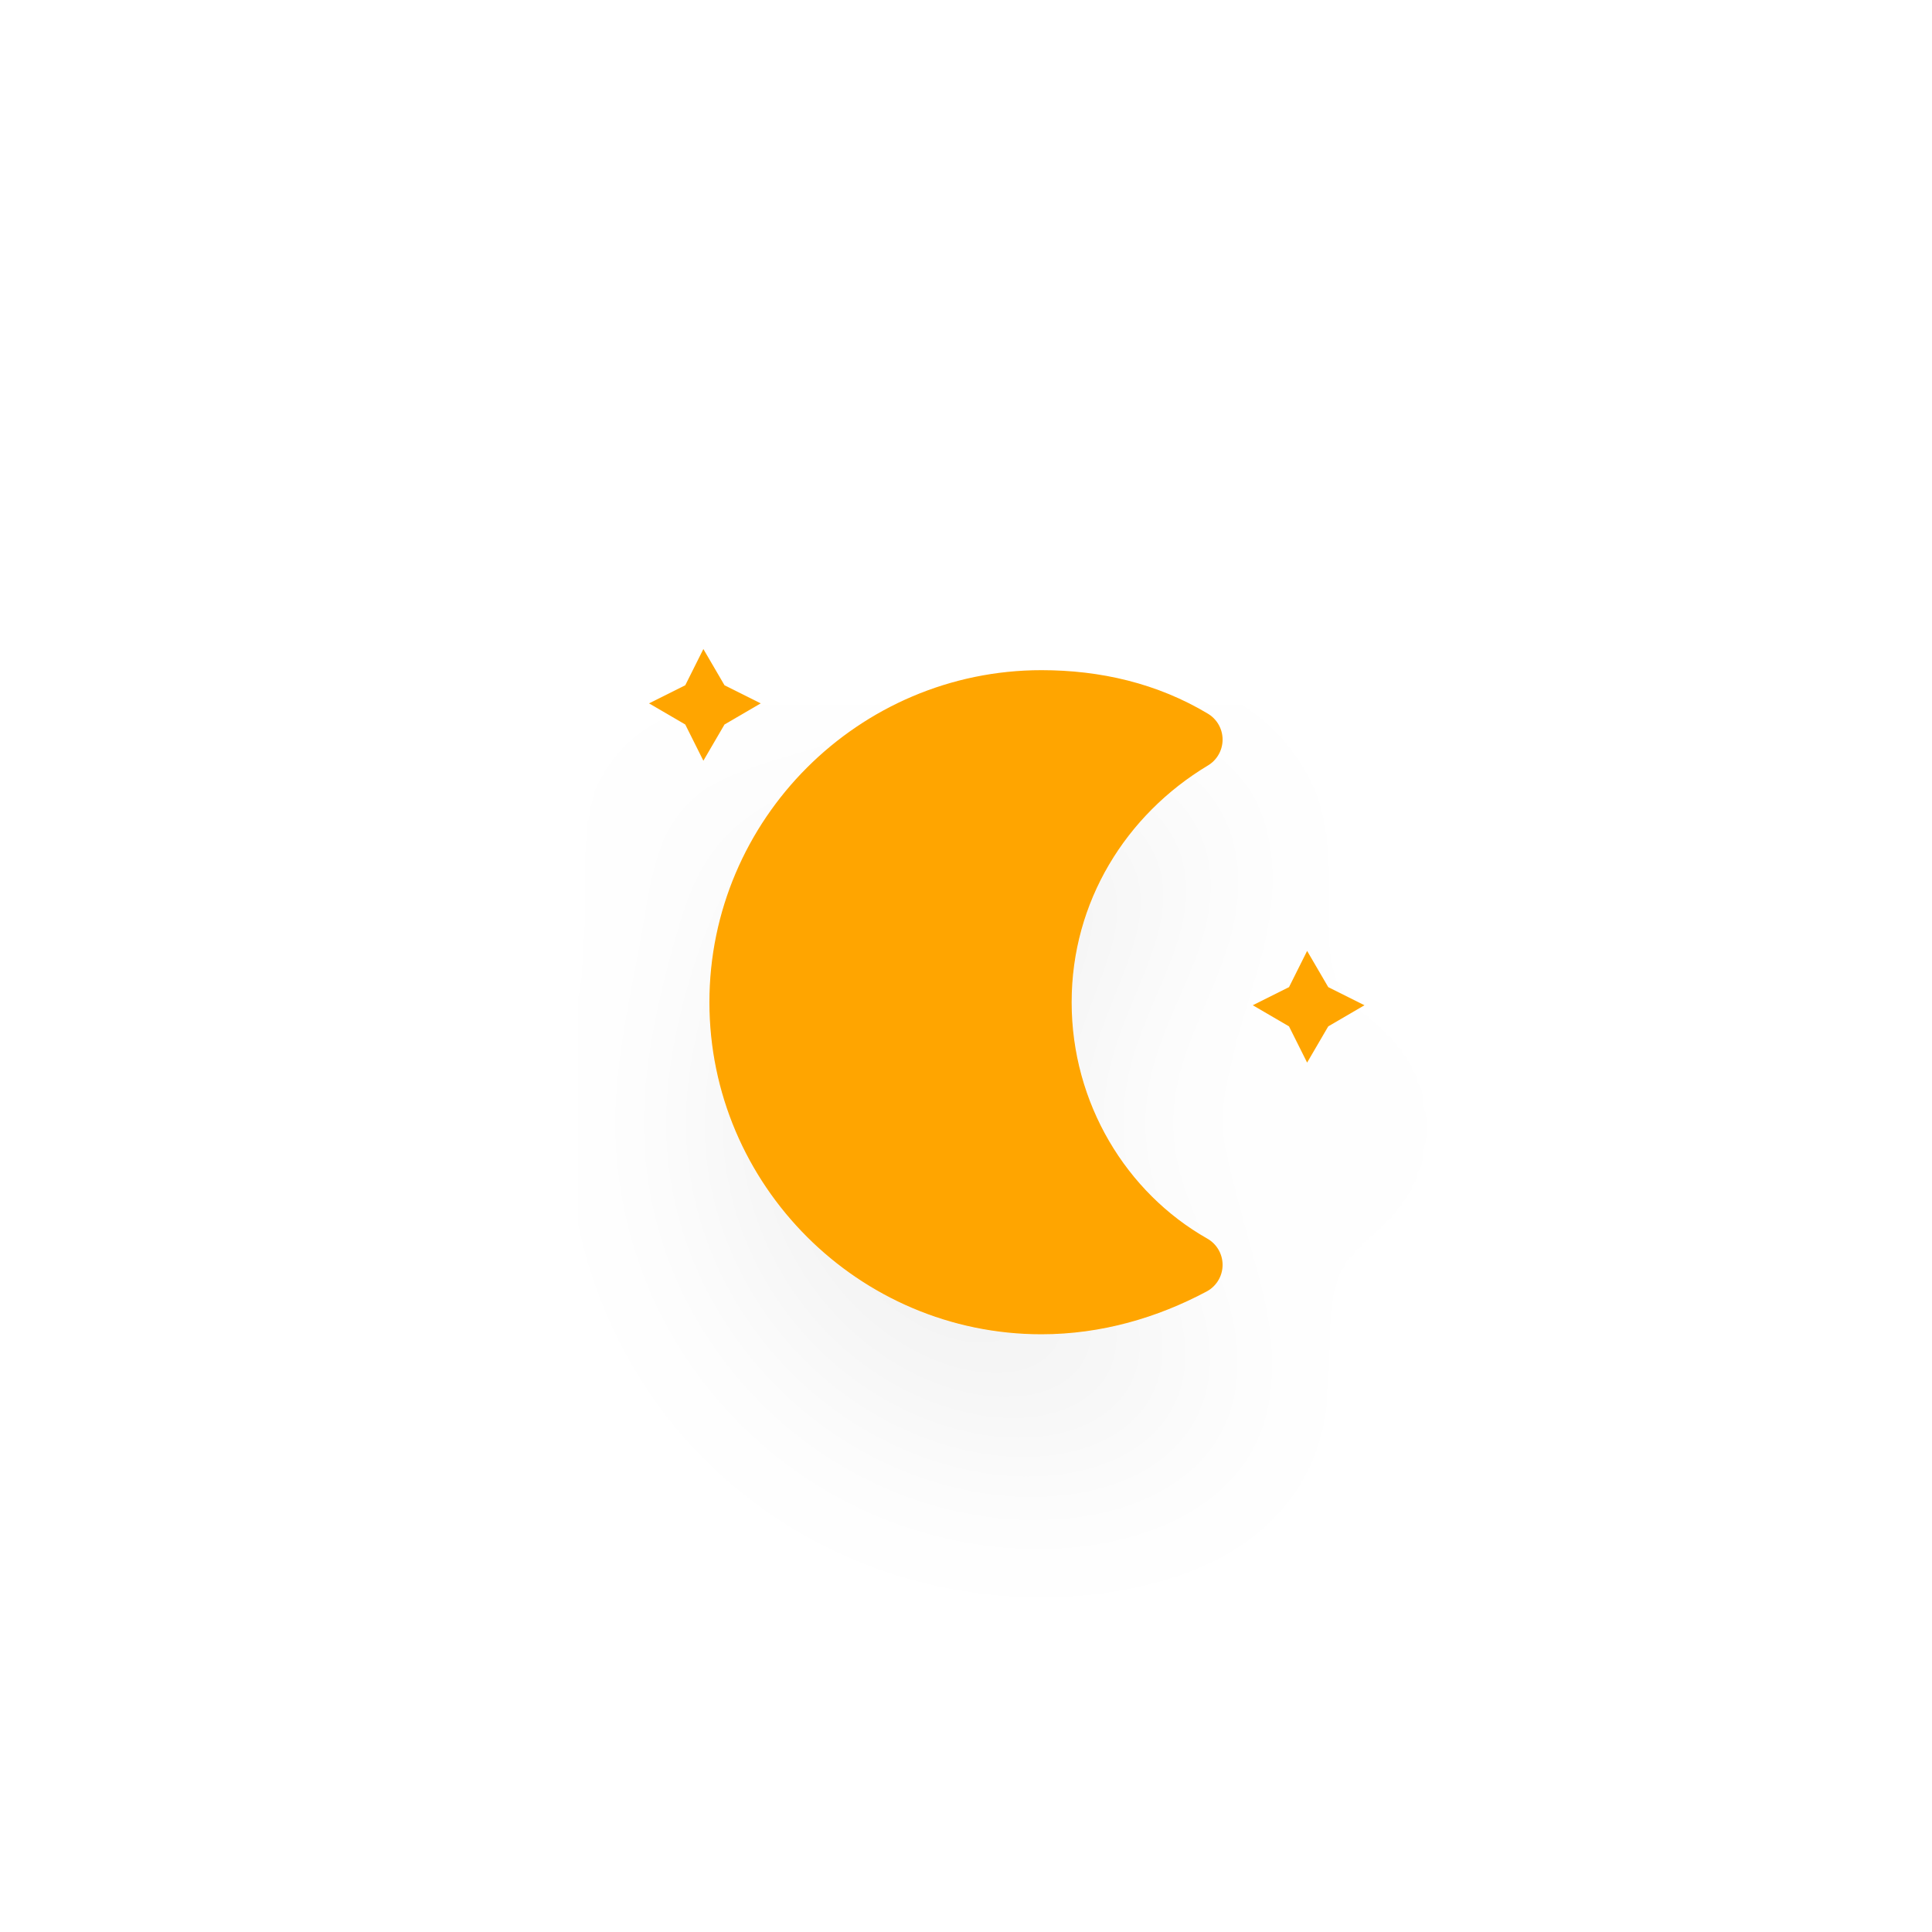
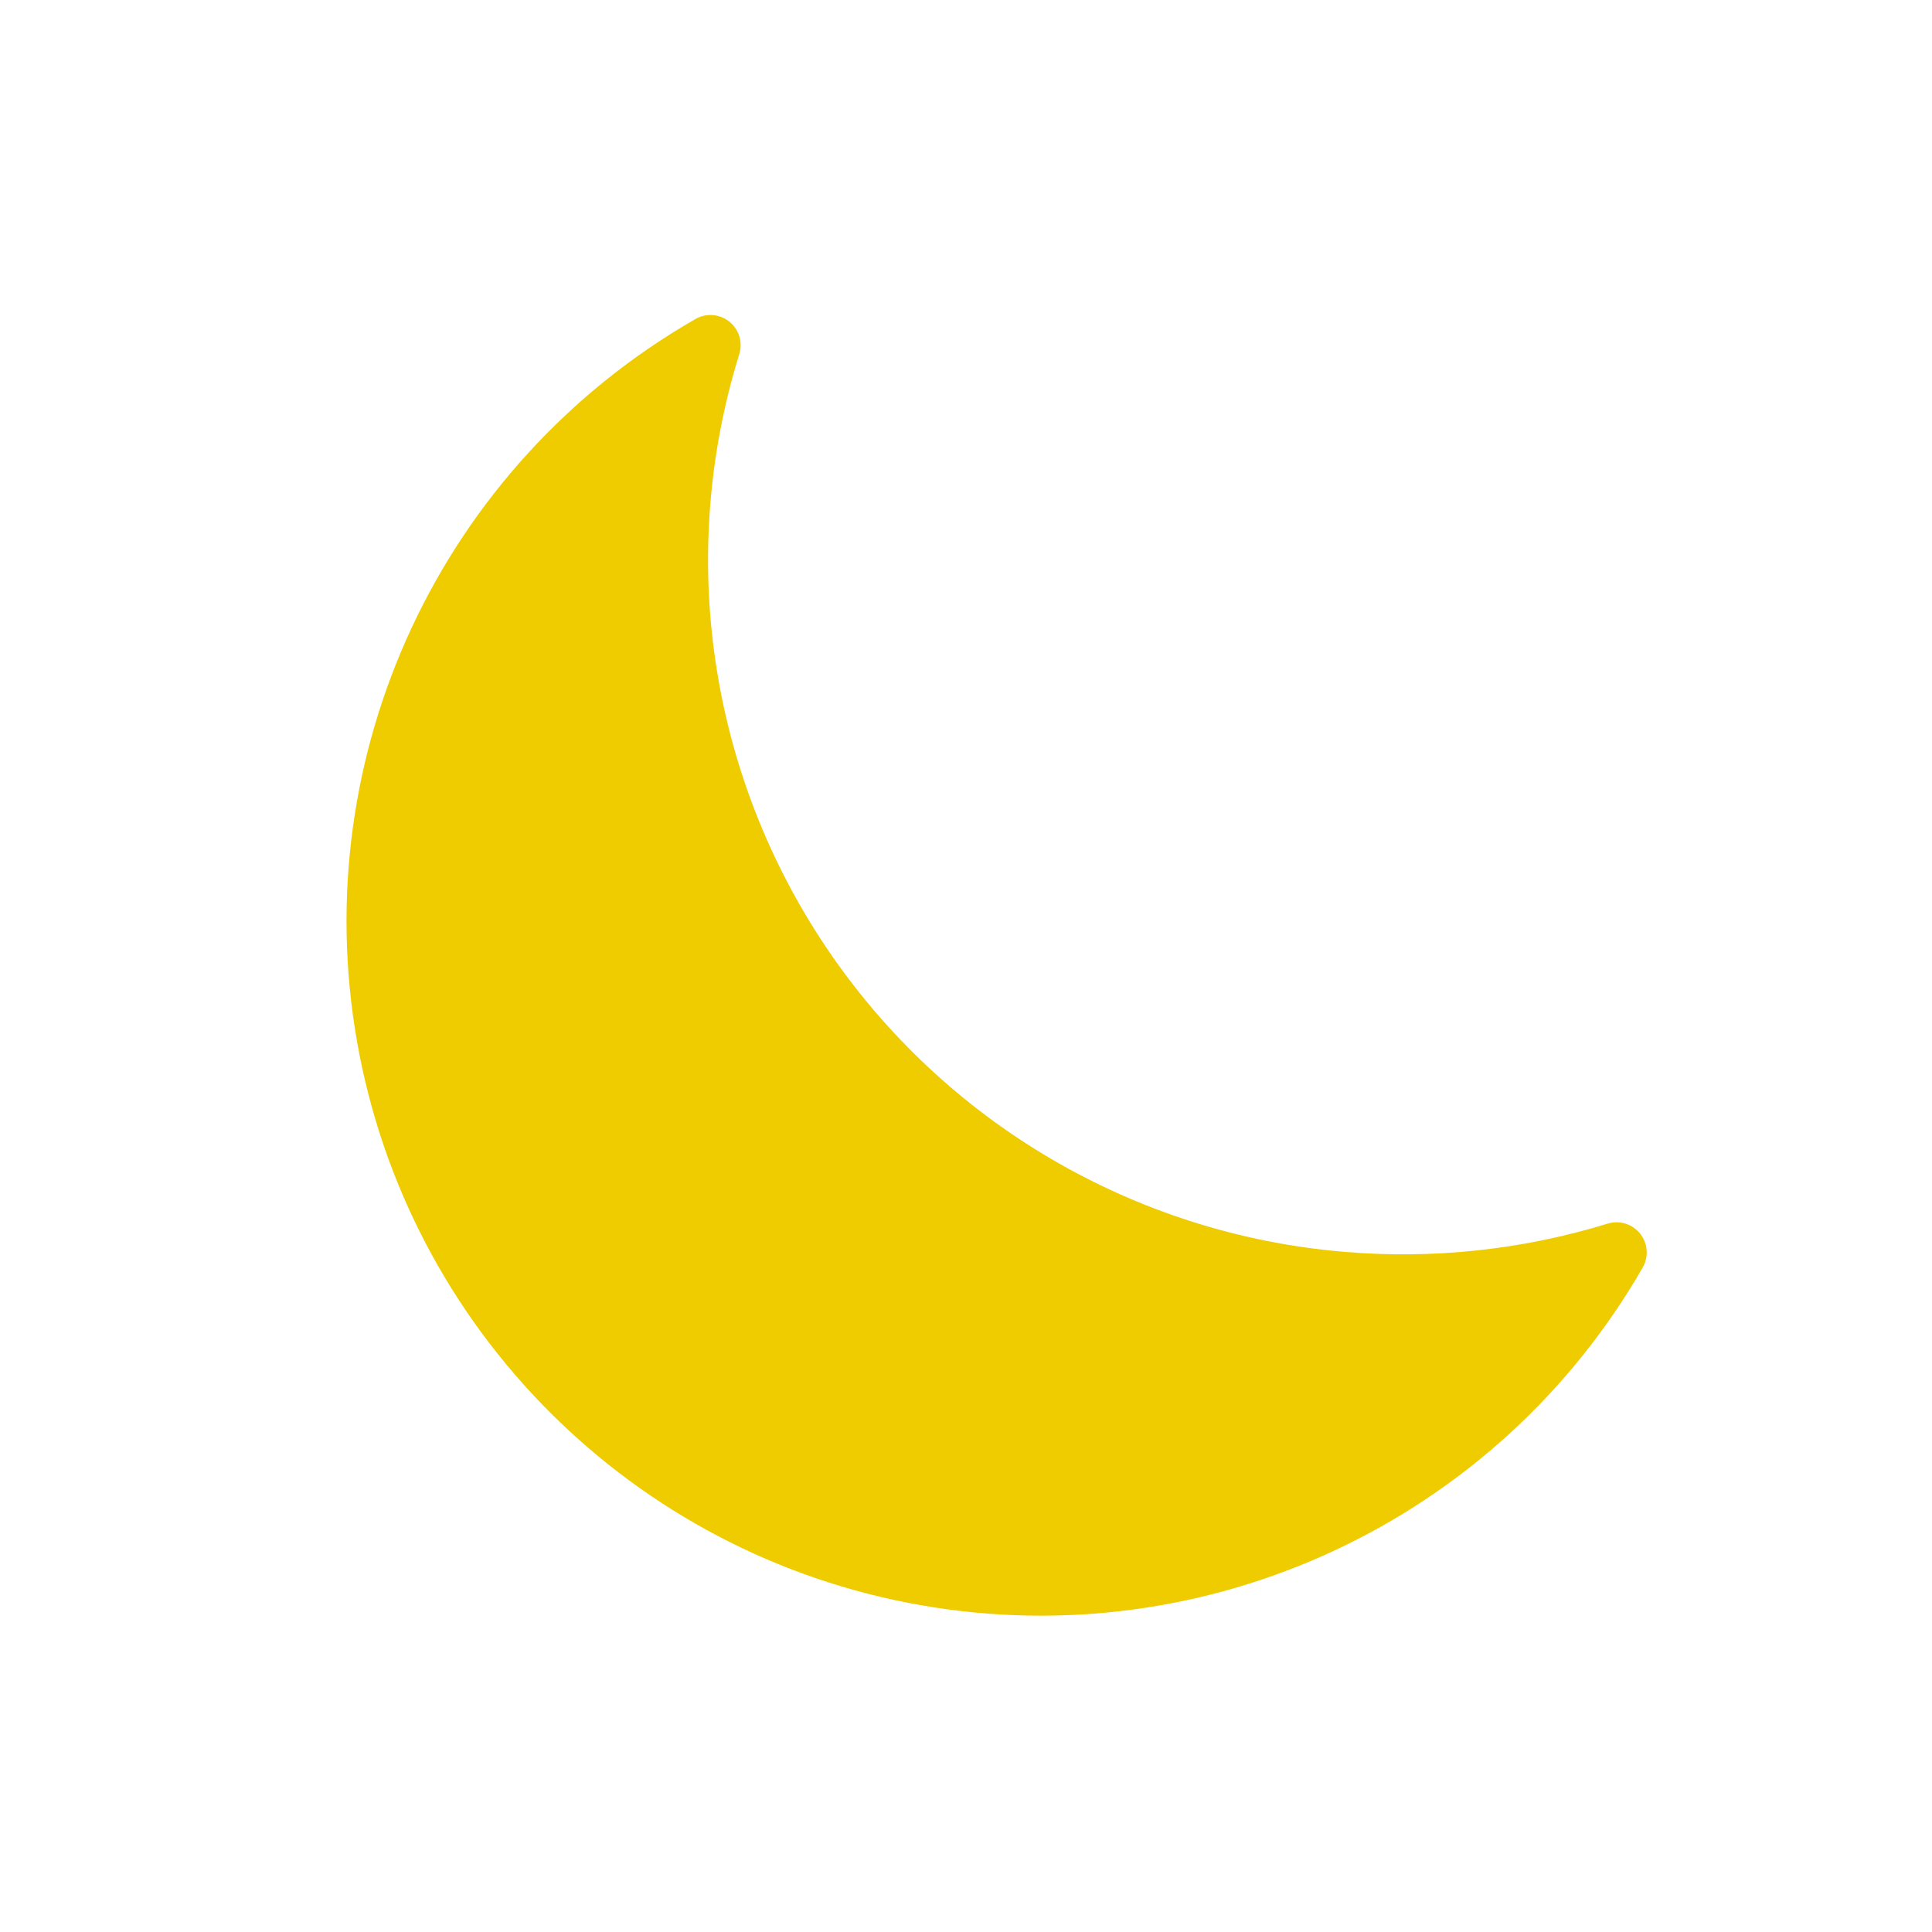
- <svg xmlns="http://www.w3.org/2000/svg" version="1.1" width="64" height="64" viewbox="0 0 64 64">
+ <svg xmlns="http://www.w3.org/2000/svg" data-name="Layer 1" id="Layer_1" viewBox="0 0 64 64">
  <defs>
-     <filter id="blur" width="200%" height="200%">
-       <feGaussianBlur in="SourceAlpha" stdDeviation="3" />
-       <feOffset dx="0" dy="4" result="offsetblur" />
-       <feComponentTransfer>
-         <feFuncA type="linear" slope="0.05" />
-       </feComponentTransfer>
-       <feMerge>
-         <feMergeNode />
-         <feMergeNode in="SourceGraphic" />
-       </feMerge>
-     </filter>
-     <style type="text/css">
- /*
- ** CLOUDS
- */
- @keyframes am-weather-cloud-1 {
-   0% {
-     -webkit-transform: translate(-5px,0px);
-        -moz-transform: translate(-5px,0px);
-         -ms-transform: translate(-5px,0px);
-             transform: translate(-5px,0px);
-   }
- 
-   50% {
-     -webkit-transform: translate(10px,0px);
-        -moz-transform: translate(10px,0px);
-         -ms-transform: translate(10px,0px);
-             transform: translate(10px,0px);
-   }
- 
-   100% {
-     -webkit-transform: translate(-5px,0px);
-        -moz-transform: translate(-5px,0px);
-         -ms-transform: translate(-5px,0px);
-             transform: translate(-5px,0px);
-   }
- }
- 
- .am-weather-cloud-1 {
-   -webkit-animation-name: am-weather-cloud-1;
-      -moz-animation-name: am-weather-cloud-1;
-           animation-name: am-weather-cloud-1;
-   -webkit-animation-duration: 7s;
-      -moz-animation-duration: 7s;
-           animation-duration: 7s;
-   -webkit-animation-timing-function: linear;
-      -moz-animation-timing-function: linear;
-           animation-timing-function: linear;
-   -webkit-animation-iteration-count: infinite;
-      -moz-animation-iteration-count: infinite;
-           animation-iteration-count: infinite;
- }
- 
- @keyframes am-weather-cloud-2 {
-   0% {
-     -webkit-transform: translate(0px,0px);
-        -moz-transform: translate(0px,0px);
-         -ms-transform: translate(0px,0px);
-             transform: translate(0px,0px);
-   }
- 
-   50% {
-     -webkit-transform: translate(2px,0px);
-        -moz-transform: translate(2px,0px);
-         -ms-transform: translate(2px,0px);
-             transform: translate(2px,0px);
-   }
- 
-   100% {
-     -webkit-transform: translate(0px,0px);
-        -moz-transform: translate(0px,0px);
-         -ms-transform: translate(0px,0px);
-             transform: translate(0px,0px);
-   }
- }
- 
- .am-weather-cloud-2 {
-   -webkit-animation-name: am-weather-cloud-2;
-      -moz-animation-name: am-weather-cloud-2;
-           animation-name: am-weather-cloud-2;
-   -webkit-animation-duration: 3s;
-      -moz-animation-duration: 3s;
-           animation-duration: 3s;
-   -webkit-animation-timing-function: linear;
-      -moz-animation-timing-function: linear;
-           animation-timing-function: linear;
-   -webkit-animation-iteration-count: infinite;
-      -moz-animation-iteration-count: infinite;
-           animation-iteration-count: infinite;
- }
- 
- /*
- ** SUN
- */
- @keyframes am-weather-sun {
-   0% {
-     -webkit-transform: rotate(0deg);
-        -moz-transform: rotate(0deg);
-         -ms-transform: rotate(0deg);
-             transform: rotate(0deg);
-   }
- 
-   100% {
-     -webkit-transform: rotate(360deg);
-        -moz-transform: rotate(360deg);
-         -ms-transform: rotate(360deg);
-             transform: rotate(360deg);
-   }
- }
- 
- .am-weather-sun {
-   -webkit-animation-name: am-weather-sun;
-      -moz-animation-name: am-weather-sun;
-       -ms-animation-name: am-weather-sun;
-           animation-name: am-weather-sun;
-   -webkit-animation-duration: 9s;
-      -moz-animation-duration: 9s;
-       -ms-animation-duration: 9s;
-           animation-duration: 9s;
-   -webkit-animation-timing-function: linear;
-      -moz-animation-timing-function: linear;
-       -ms-animation-timing-function: linear;
-           animation-timing-function: linear;
-   -webkit-animation-iteration-count: infinite;
-      -moz-animation-iteration-count: infinite;
-       -ms-animation-iteration-count: infinite;
-           animation-iteration-count: infinite;
- }
- 
- @keyframes am-weather-sun-shiny {
-   0% {
-     stroke-dasharray: 3px 10px;
-     stroke-dashoffset: 0px;
-   }
- 
-   50% {
-     stroke-dasharray: 0.1px 10px;
-     stroke-dashoffset: -1px;
-   }
- 
-   100% {
-     stroke-dasharray: 3px 10px;
-     stroke-dashoffset: 0px;
-   }
- }
- 
- .am-weather-sun-shiny line {
-   -webkit-animation-name: am-weather-sun-shiny;
-      -moz-animation-name: am-weather-sun-shiny;
-       -ms-animation-name: am-weather-sun-shiny;
-           animation-name: am-weather-sun-shiny;
-   -webkit-animation-duration: 2s;
-      -moz-animation-duration: 2s;
-       -ms-animation-duration: 2s;
-           animation-duration: 2s;
-   -webkit-animation-timing-function: linear;
-      -moz-animation-timing-function: linear;
-       -ms-animation-timing-function: linear;
-           animation-timing-function: linear;
-   -webkit-animation-iteration-count: infinite;
-      -moz-animation-iteration-count: infinite;
-       -ms-animation-iteration-count: infinite;
-           animation-iteration-count: infinite;
- }
- 
- 
- 
- 
- /*
- ** MOON
- */
- @keyframes am-weather-moon {
-   0% {
-     -webkit-transform: rotate(0deg);
-        -moz-transform: rotate(0deg);
-         -ms-transform: rotate(0deg);
-             transform: rotate(0deg);
-   }
- 
-   50% {
-     -webkit-transform: rotate(15deg);
-        -moz-transform: rotate(15deg);
-         -ms-transform: rotate(15deg);
-             transform: rotate(15deg);
-   }
- 
-   100% {
-     -webkit-transform: rotate(0deg);
-        -moz-transform: rotate(0deg);
-         -ms-transform: rotate(0deg);
-             transform: rotate(0deg);
-   }
- }
- 
- .am-weather-moon {
-   -webkit-animation-name: am-weather-moon;
-      -moz-animation-name: am-weather-moon;
-       -ms-animation-name: am-weather-moon;
-           animation-name: am-weather-moon;
-   -webkit-animation-duration: 6s;
-      -moz-animation-duration: 6s;
-       -ms-animation-duration: 6s;
-           animation-duration: 6s;
-   -webkit-animation-timing-function: linear;
-      -moz-animation-timing-function: linear;
-       -ms-animation-timing-function: linear;
-           animation-timing-function: linear;
-   -webkit-animation-iteration-count: infinite;
-      -moz-animation-iteration-count: infinite;
-       -ms-animation-iteration-count: infinite;
-           animation-iteration-count: infinite;
-   -webkit-transform-origin: 12.5px 15.15px 0; /* TODO FF CENTER ISSUE */
-      -moz-transform-origin: 12.5px 15.15px 0; /* TODO FF CENTER ISSUE */
-       -ms-transform-origin: 12.5px 15.15px 0; /* TODO FF CENTER ISSUE */
-           transform-origin: 12.5px 15.15px 0; /* TODO FF CENTER ISSUE */
- }
- 
- @keyframes am-weather-moon-star-1 {
-   0% {
-     opacity: 0;
-   }
- 
-   100% {
-     opacity: 1;
-   }
- }
- 
- .am-weather-moon-star-1 {
-   -webkit-animation-name: am-weather-moon-star-1;
-      -moz-animation-name: am-weather-moon-star-1;
-       -ms-animation-name: am-weather-moon-star-1;
-           animation-name: am-weather-moon-star-1;
-   -webkit-animation-delay: 3s;
-      -moz-animation-delay: 3s;
-       -ms-animation-delay: 3s;
-           animation-delay: 3s;
-   -webkit-animation-duration: 5s;
-      -moz-animation-duration: 5s;
-       -ms-animation-duration: 5s;
-           animation-duration: 5s;
-   -webkit-animation-timing-function: linear;
-      -moz-animation-timing-function: linear;
-       -ms-animation-timing-function: linear;
-           animation-timing-function: linear;
-   -webkit-animation-iteration-count: 1;
-      -moz-animation-iteration-count: 1;
-       -ms-animation-iteration-count: 1;
-           animation-iteration-count: 1;
- }
- 
- @keyframes am-weather-moon-star-2 {
-   0% {
-     opacity: 0;
-   }
- 
-   100% {
-     opacity: 1;
-   }
- }
- 
- .am-weather-moon-star-2 {
-   -webkit-animation-name: am-weather-moon-star-2;
-      -moz-animation-name: am-weather-moon-star-2;
-       -ms-animation-name: am-weather-moon-star-2;
-           animation-name: am-weather-moon-star-2;
-   -webkit-animation-delay: 5s;
-      -moz-animation-delay: 5s;
-       -ms-animation-delay: 5s;
-           animation-delay: 5s;
-   -webkit-animation-duration: 4s;
-      -moz-animation-duration: 4s;
-       -ms-animation-duration: 4s;
-           animation-duration: 4s;
-   -webkit-animation-timing-function: linear;
-      -moz-animation-timing-function: linear;
-       -ms-animation-timing-function: linear;
-           animation-timing-function: linear;
-   -webkit-animation-iteration-count: 1;
-      -moz-animation-iteration-count: 1;
-       -ms-animation-iteration-count: 1;
-           animation-iteration-count: 1;
- }
- 
- /*
- ** RAIN
- */
- @keyframes am-weather-rain {
-   0% {
-     stroke-dashoffset: 0;
-   }
- 
-   100% {
-     stroke-dashoffset: -100;
-   }
- }
- 
- .am-weather-rain-1 {
-   -webkit-animation-name: am-weather-rain;
-      -moz-animation-name: am-weather-rain;
-       -ms-animation-name: am-weather-rain;
-           animation-name: am-weather-rain;
-   -webkit-animation-duration: 8s;
-      -moz-animation-duration: 8s;
-       -ms-animation-duration: 8s;
-           animation-duration: 8s;
-   -webkit-animation-timing-function: linear;
-      -moz-animation-timing-function: linear;
-       -ms-animation-timing-function: linear;
-           animation-timing-function: linear;
-   -webkit-animation-iteration-count: infinite;
-      -moz-animation-iteration-count: infinite;
-       -ms-animation-iteration-count: infinite;
-           animation-iteration-count: infinite;
- }
- 
- .am-weather-rain-2 {
-   -webkit-animation-name: am-weather-rain;
-      -moz-animation-name: am-weather-rain;
-       -ms-animation-name: am-weather-rain;
-           animation-name: am-weather-rain;
-   -webkit-animation-delay: 0.25s;
-      -moz-animation-delay: 0.25s;
-       -ms-animation-delay: 0.25s;
-           animation-delay: 0.25s;
-   -webkit-animation-duration: 8s;
-      -moz-animation-duration: 8s;
-       -ms-animation-duration: 8s;
-           animation-duration: 8s;
-   -webkit-animation-timing-function: linear;
-      -moz-animation-timing-function: linear;
-       -ms-animation-timing-function: linear;
-           animation-timing-function: linear;
-   -webkit-animation-iteration-count: infinite;
-      -moz-animation-iteration-count: infinite;
-       -ms-animation-iteration-count: infinite;
-           animation-iteration-count: infinite;
- }
- 
- 
- /*
- ** SNOW
- */
- @keyframes am-weather-snow {
-   0% {
-     -webkit-transform: translateX(0) translateY(0);
-        -moz-transform: translateX(0) translateY(0);
-         -ms-transform: translateX(0) translateY(0);
-             transform: translateX(0) translateY(0);
-   }
- 
-   33.33% {
-     -webkit-transform: translateX(-1.2px) translateY(2px);
-        -moz-transform: translateX(-1.2px) translateY(2px);
-         -ms-transform: translateX(-1.2px) translateY(2px);
-             transform: translateX(-1.2px) translateY(2px);
-   }
- 
-   66.66% {
-     -webkit-transform: translateX(1.4px) translateY(4px);
-        -moz-transform: translateX(1.4px) translateY(4px);
-         -ms-transform: translateX(1.4px) translateY(4px);
-             transform: translateX(1.4px) translateY(4px);
-     opacity: 1;
-   }
- 
-   100% {
-     -webkit-transform: translateX(-1.6px) translateY(6px);
-        -moz-transform: translateX(-1.6px) translateY(6px);
-         -ms-transform: translateX(-1.6px) translateY(6px);
-             transform: translateX(-1.6px) translateY(6px);
-     opacity: 0;
-   }
- }
- 
- @keyframes am-weather-snow-reverse {
-   0% {
-     -webkit-transform: translateX(0) translateY(0);
-        -moz-transform: translateX(0) translateY(0);
-         -ms-transform: translateX(0) translateY(0);
-             transform: translateX(0) translateY(0);
-   }
- 
-   33.33% {
-     -webkit-transform: translateX(1.2px) translateY(2px);
-        -moz-transform: translateX(1.2px) translateY(2px);
-         -ms-transform: translateX(1.2px) translateY(2px);
-             transform: translateX(1.2px) translateY(2px);
-   }
- 
-   66.66% {
-     -webkit-transform: translateX(-1.4px) translateY(4px);
-        -moz-transform: translateX(-1.4px) translateY(4px);
-         -ms-transform: translateX(-1.4px) translateY(4px);
-             transform: translateX(-1.4px) translateY(4px);
-     opacity: 1;
-   }
- 
-   100% {
-     -webkit-transform: translateX(1.6px) translateY(6px);
-        -moz-transform: translateX(1.6px) translateY(6px);
-         -ms-transform: translateX(1.6px) translateY(6px);
-             transform: translateX(1.6px) translateY(6px);
-     opacity: 0;
-   }
- }
- 
- .am-weather-snow-1 {
-   -webkit-animation-name: am-weather-snow;
-      -moz-animation-name: am-weather-snow;
-       -ms-animation-name: am-weather-snow;
-           animation-name: am-weather-snow;
-   -webkit-animation-duration: 2s;
-      -moz-animation-duration: 2s;
-       -ms-animation-duration: 2s;
-           animation-duration: 2s;
-   -webkit-animation-timing-function: linear;
-      -moz-animation-timing-function: linear;
-       -ms-animation-timing-function: linear;
-           animation-timing-function: linear;
-   -webkit-animation-iteration-count: infinite;
-      -moz-animation-iteration-count: infinite;
-       -ms-animation-iteration-count: infinite;
-           animation-iteration-count: infinite;
- }
- 
- .am-weather-snow-2 {
-   -webkit-animation-name: am-weather-snow;
-      -moz-animation-name: am-weather-snow;
-       -ms-animation-name: am-weather-snow;
-           animation-name: am-weather-snow;
-   -webkit-animation-delay: 1.2s;
-      -moz-animation-delay: 1.2s;
-       -ms-animation-delay: 1.2s;
-           animation-delay: 1.2s;
-   -webkit-animation-duration: 2s;
-      -moz-animation-duration: 2s;
-       -ms-animation-duration: 2s;
-           animation-duration: 2s;
-   -webkit-animation-timing-function: linear;
-      -moz-animation-timing-function: linear;
-       -ms-animation-timing-function: linear;
-           animation-timing-function: linear;
-   -webkit-animation-iteration-count: infinite;
-      -moz-animation-iteration-count: infinite;
-       -ms-animation-iteration-count: infinite;
-           animation-iteration-count: infinite;
- }
- 
- .am-weather-snow-3 {
-   -webkit-animation-name: am-weather-snow-reverse;
-      -moz-animation-name: am-weather-snow-reverse;
-       -ms-animation-name: am-weather-snow-reverse;
-           animation-name: am-weather-snow-reverse;
-   -webkit-animation-duration: 2s;
-      -moz-animation-duration: 2s;
-       -ms-animation-duration: 2s;
-           animation-duration: 2s;
-   -webkit-animation-timing-function: linear;
-      -moz-animation-timing-function: linear;
-       -ms-animation-timing-function: linear;
-           animation-timing-function: linear;
-   -webkit-animation-iteration-count: infinite;
-      -moz-animation-iteration-count: infinite;
-       -ms-animation-iteration-count: infinite;
-           animation-iteration-count: infinite;
- }
- 
- /*
- ** EASING
- */
- .am-weather-easing-ease-in-out {
-   -webkit-animation-timing-function: ease-in-out;
-      -moz-animation-timing-function: ease-in-out;
-       -ms-animation-timing-function: ease-in-out;
-           animation-timing-function: ease-in-out;
- }
- 
-         </style>
+     <style>.cls-1{fill:#efcc00;}</style>
  </defs>
-   <g filter="url(#blur)" id="night">
-     <g transform="translate(20,20)">
-       <g class="am-weather-moon-star-1">
-         <polygon fill="orange" points="3.3,1.5 4,2.7 5.2,3.3 4,4 3.3,5.2 2.7,4 1.5,3.3 2.7,2.7" stroke="none" stroke-miterlimit="10" />
-       </g>
-       <g class="am-weather-moon-star-2">
-         <polygon fill="orange" points="3.3,1.5 4,2.7 5.2,3.3 4,4 3.3,5.2 2.7,4 1.5,3.3 2.7,2.7" stroke="none" stroke-miterlimit="10" transform="translate(20,10)" />
-       </g>
-       <g class="am-weather-moon">
-         <path d="M14.5,13.2c0-3.7,2-6.9,5-8.7   c-1.5-0.9-3.2-1.3-5-1.3c-5.5,0-10,4.5-10,10s4.5,10,10,10c1.8,0,3.5-0.5,5-1.3C16.5,20.2,14.5,16.9,14.5,13.2z" fill="orange" stroke="orange" stroke-linejoin="round" stroke-width="2" />
-       </g>
-     </g>
-   </g>
+   <path class="cls-1" d="M44.54,41.47A23,23,0,0,1,24.49,11.73,1,1,0,0,0,23,10.59,23,23,0,1,0,54.41,42a1,1,0,0,0-1.14-1.47A23.06,23.06,0,0,1,44.54,41.47Z" />
</svg>
